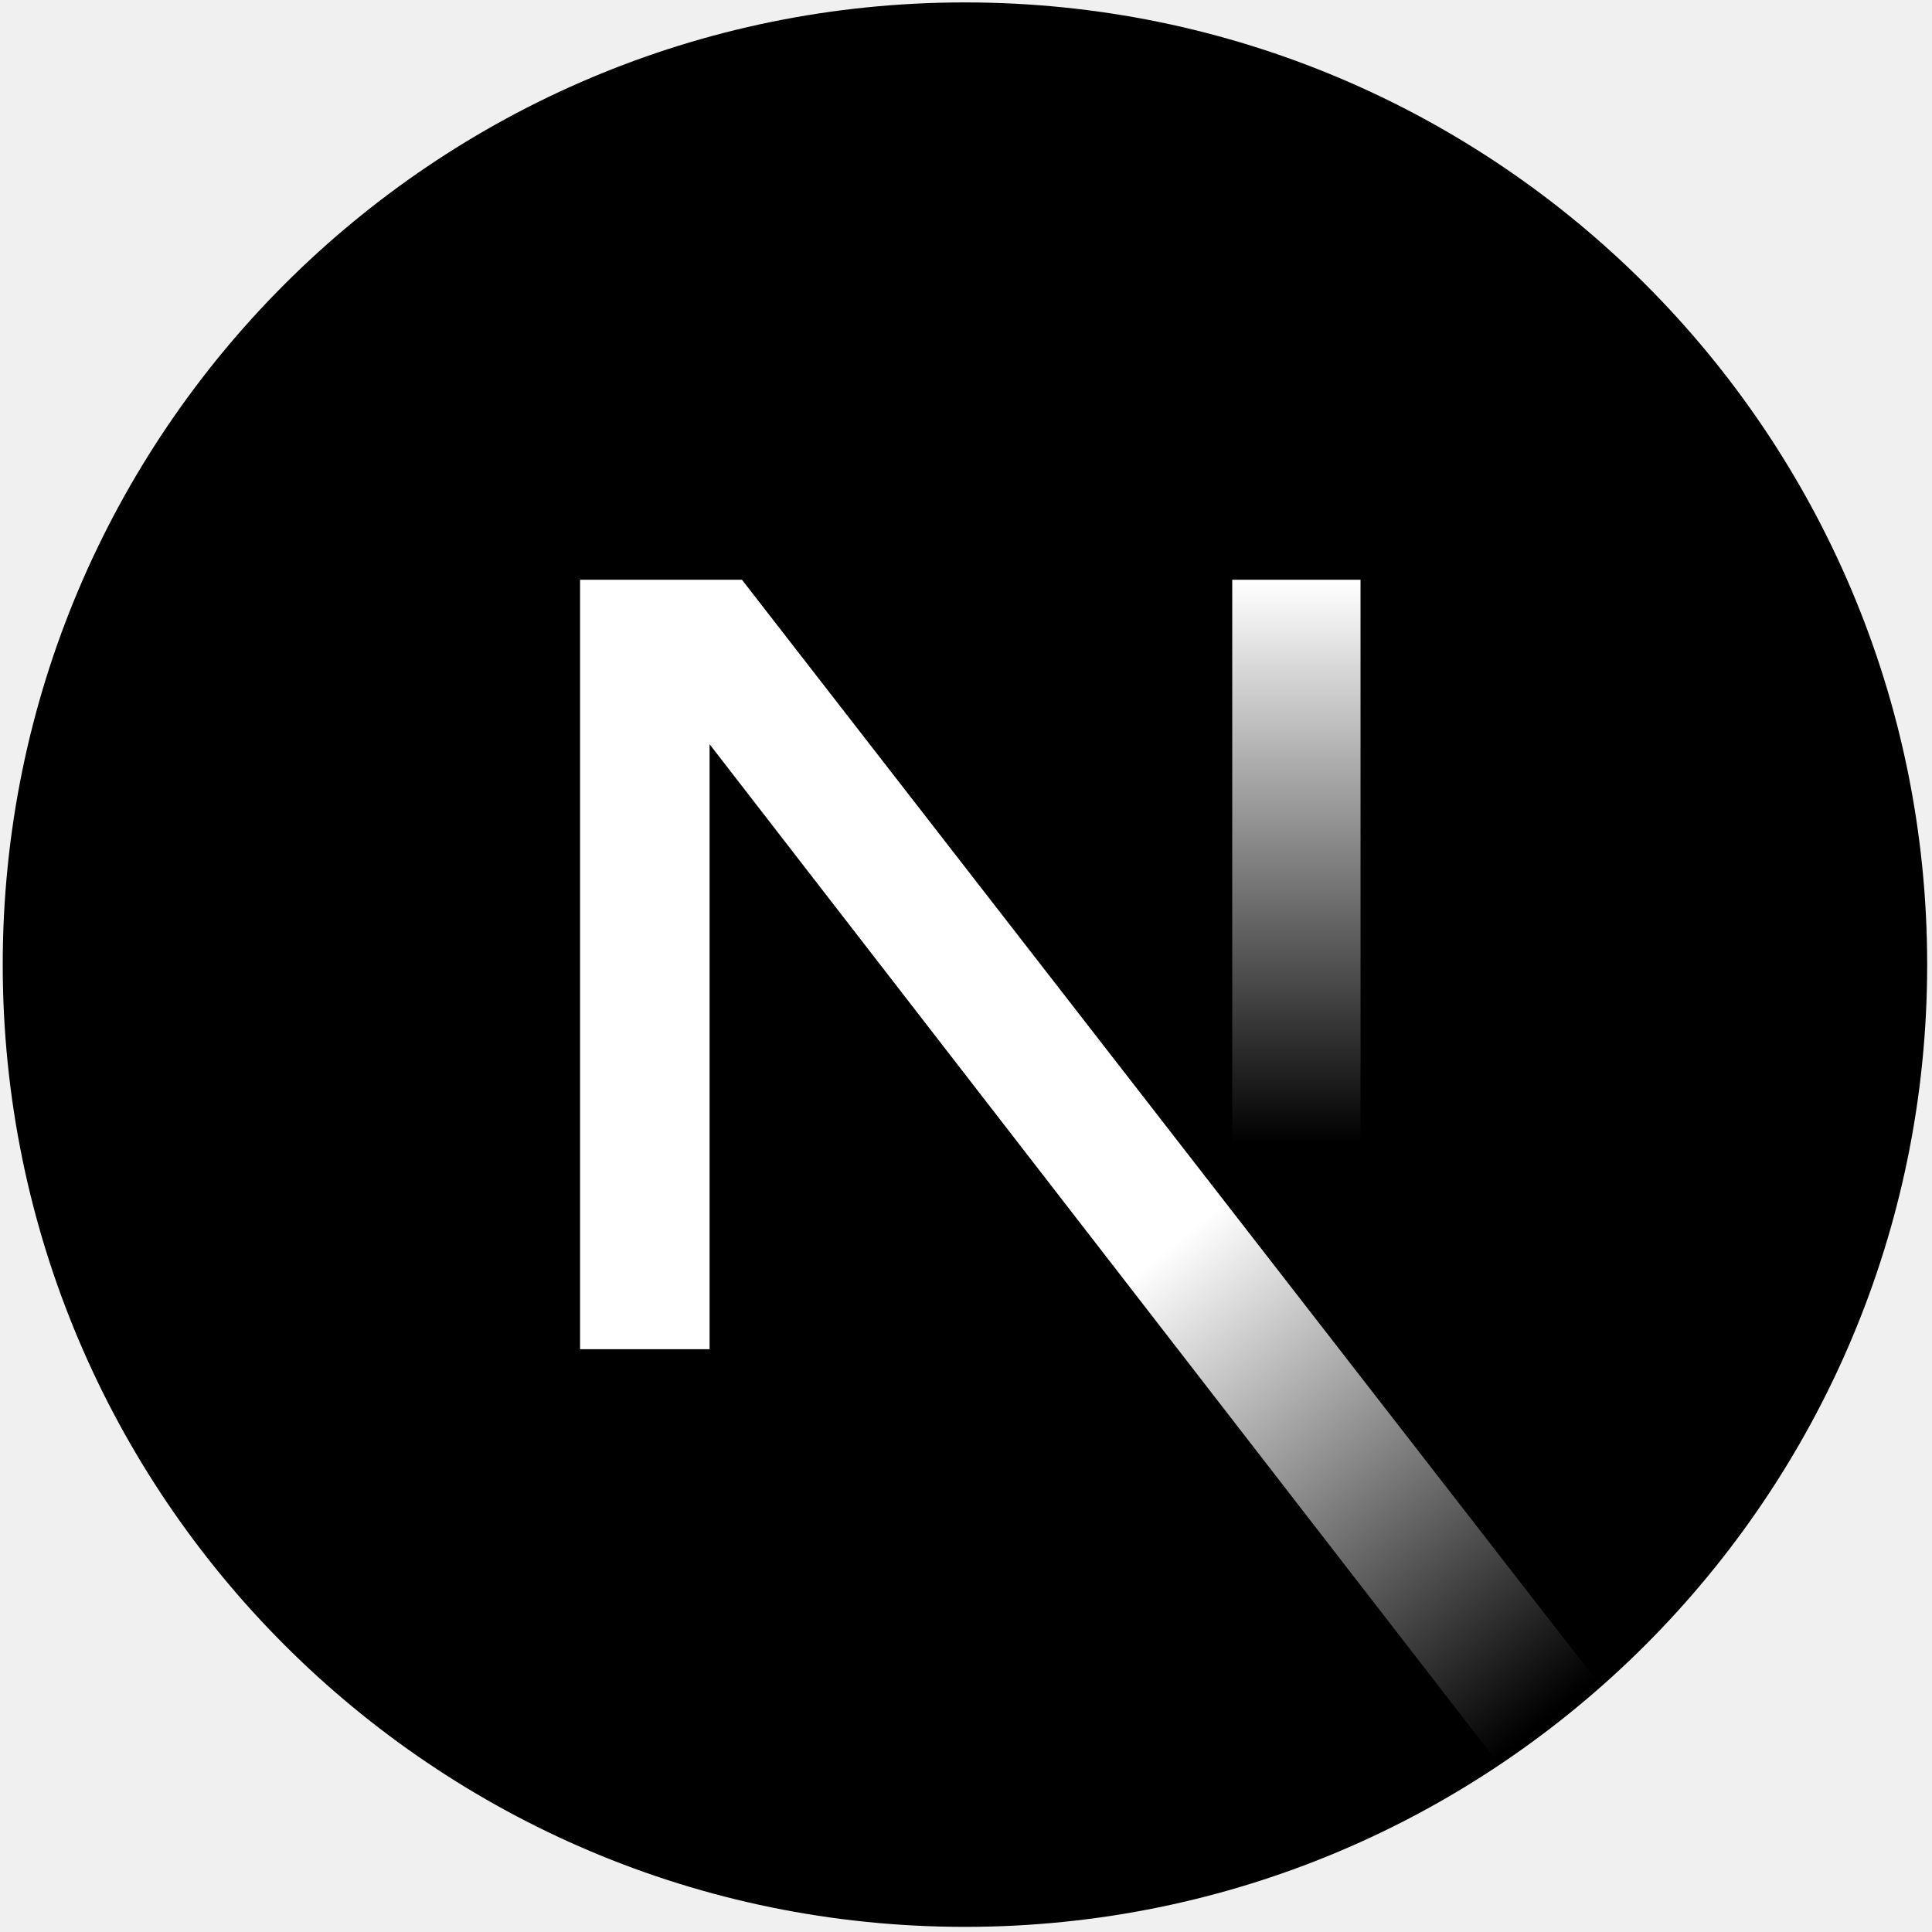
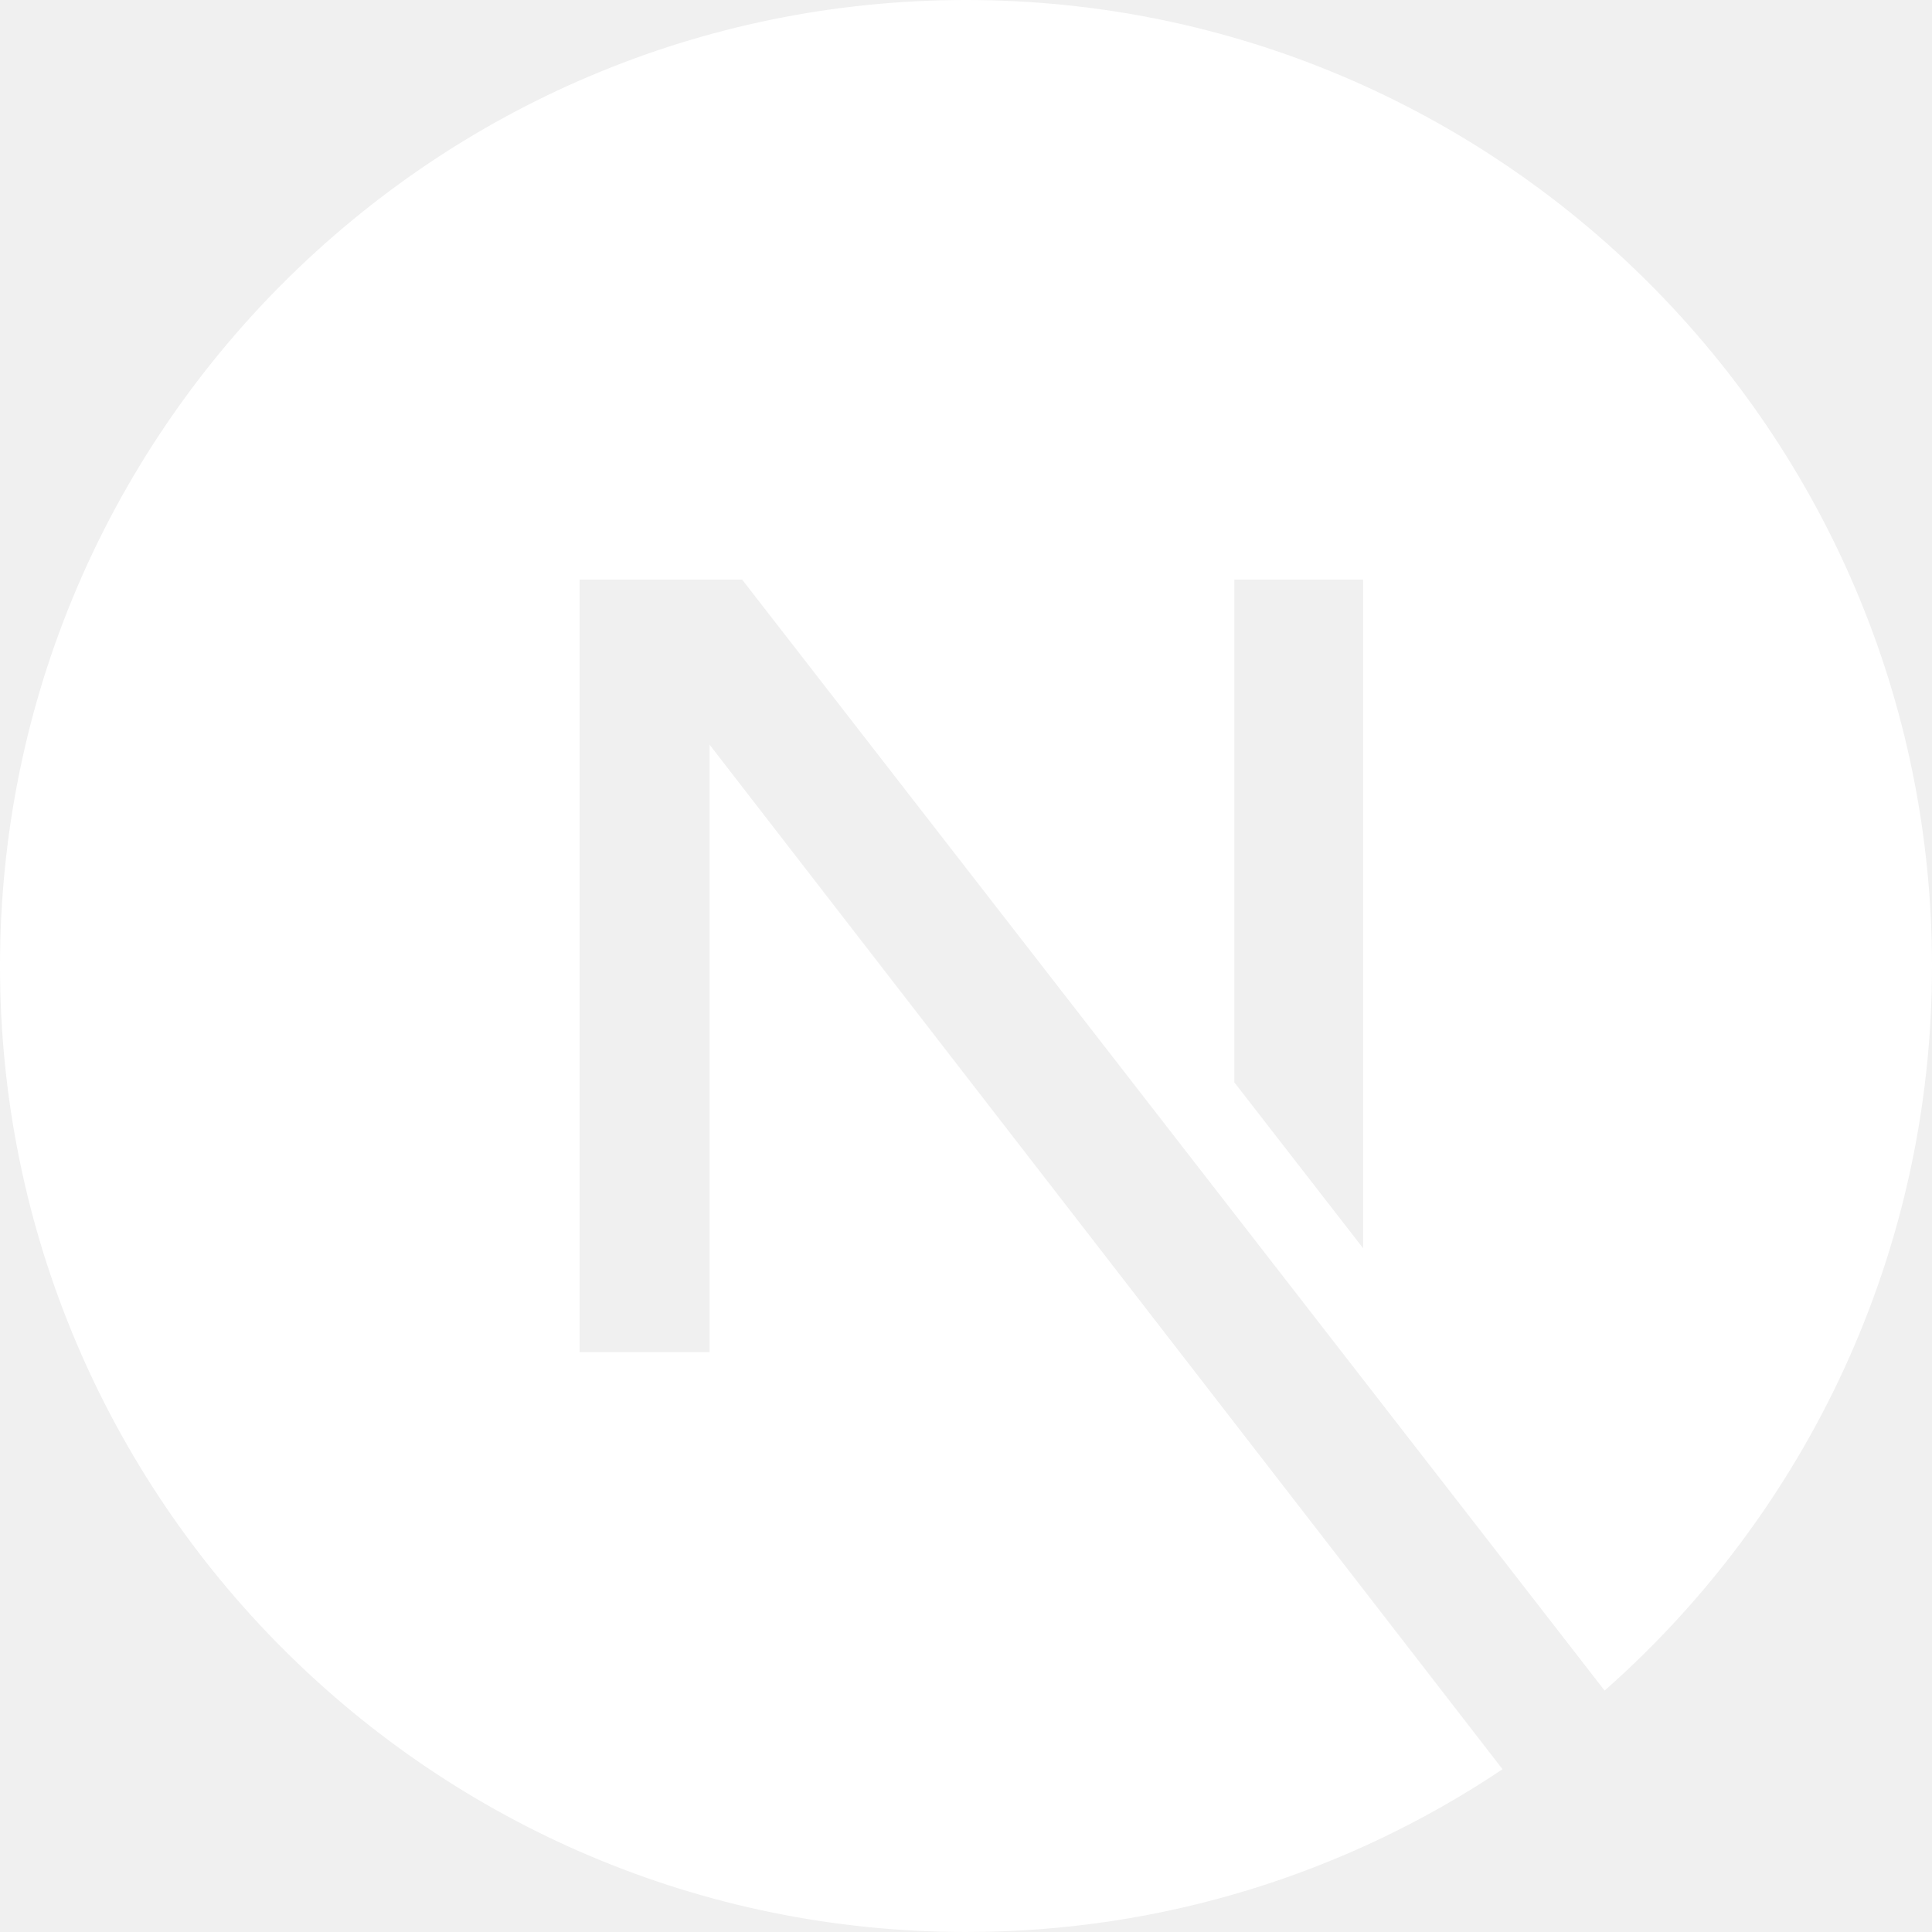
- <svg xmlns="http://www.w3.org/2000/svg" viewBox="0 0 512 512" fill-rule="evenodd" clip-rule="evenodd" stroke-linejoin="round" stroke-miterlimit="2">
-   <g transform="translate(.722 .64) scale(6.375)">
-     <circle cx="40" cy="40" r="40" />
-     <path d="M66.448 70.009L30.73 24H24v31.987h5.384v-25.15l32.838 42.427a40.116 40.116 0 004.226-3.255z" fill="url(#prefix___Linear1)" fill-rule="nonzero" />
-     <path fill="url(#prefix___Linear2)" d="M51.111 24h5.333v32h-5.333z" />
-   </g>
-   <defs>
-     <linearGradient id="prefix___Linear1" x1="0" y1="0" x2="1" y2="0" gradientUnits="userSpaceOnUse" gradientTransform="rotate(51.103 -29.93 76.555) scale(25.1269)">
-       <stop offset="0" stop-color="#fff" />
-       <stop offset="1" stop-color="#fff" stop-opacity="0" />
-     </linearGradient>
-     <linearGradient id="prefix___Linear2" x1="0" y1="0" x2="1" y2="0" gradientUnits="userSpaceOnUse" gradientTransform="rotate(90.218 14.934 38.787) scale(23.50017)">
-       <stop offset="0" stop-color="#fff" />
-       <stop offset="1" stop-color="#fff" stop-opacity="0" />
-     </linearGradient>
-   </defs>
+ <svg xmlns="http://www.w3.org/2000/svg" viewBox="0 0 24 24">
+   <path d="M18.665 21.978C16.758 23.255 14.465 24 12 24 5.377 24 0 18.623 0 12S5.377 0 12 0s12 5.377 12 12c0 3.583-1.574 6.801-4.067 9.001L9.219 7.2H7.2v9.596h1.615V9.251l9.85 12.727Zm-3.332-8.533 1.6 2.061V7.2h-1.6v6.245Z" fill="#ffffff" />
</svg>
